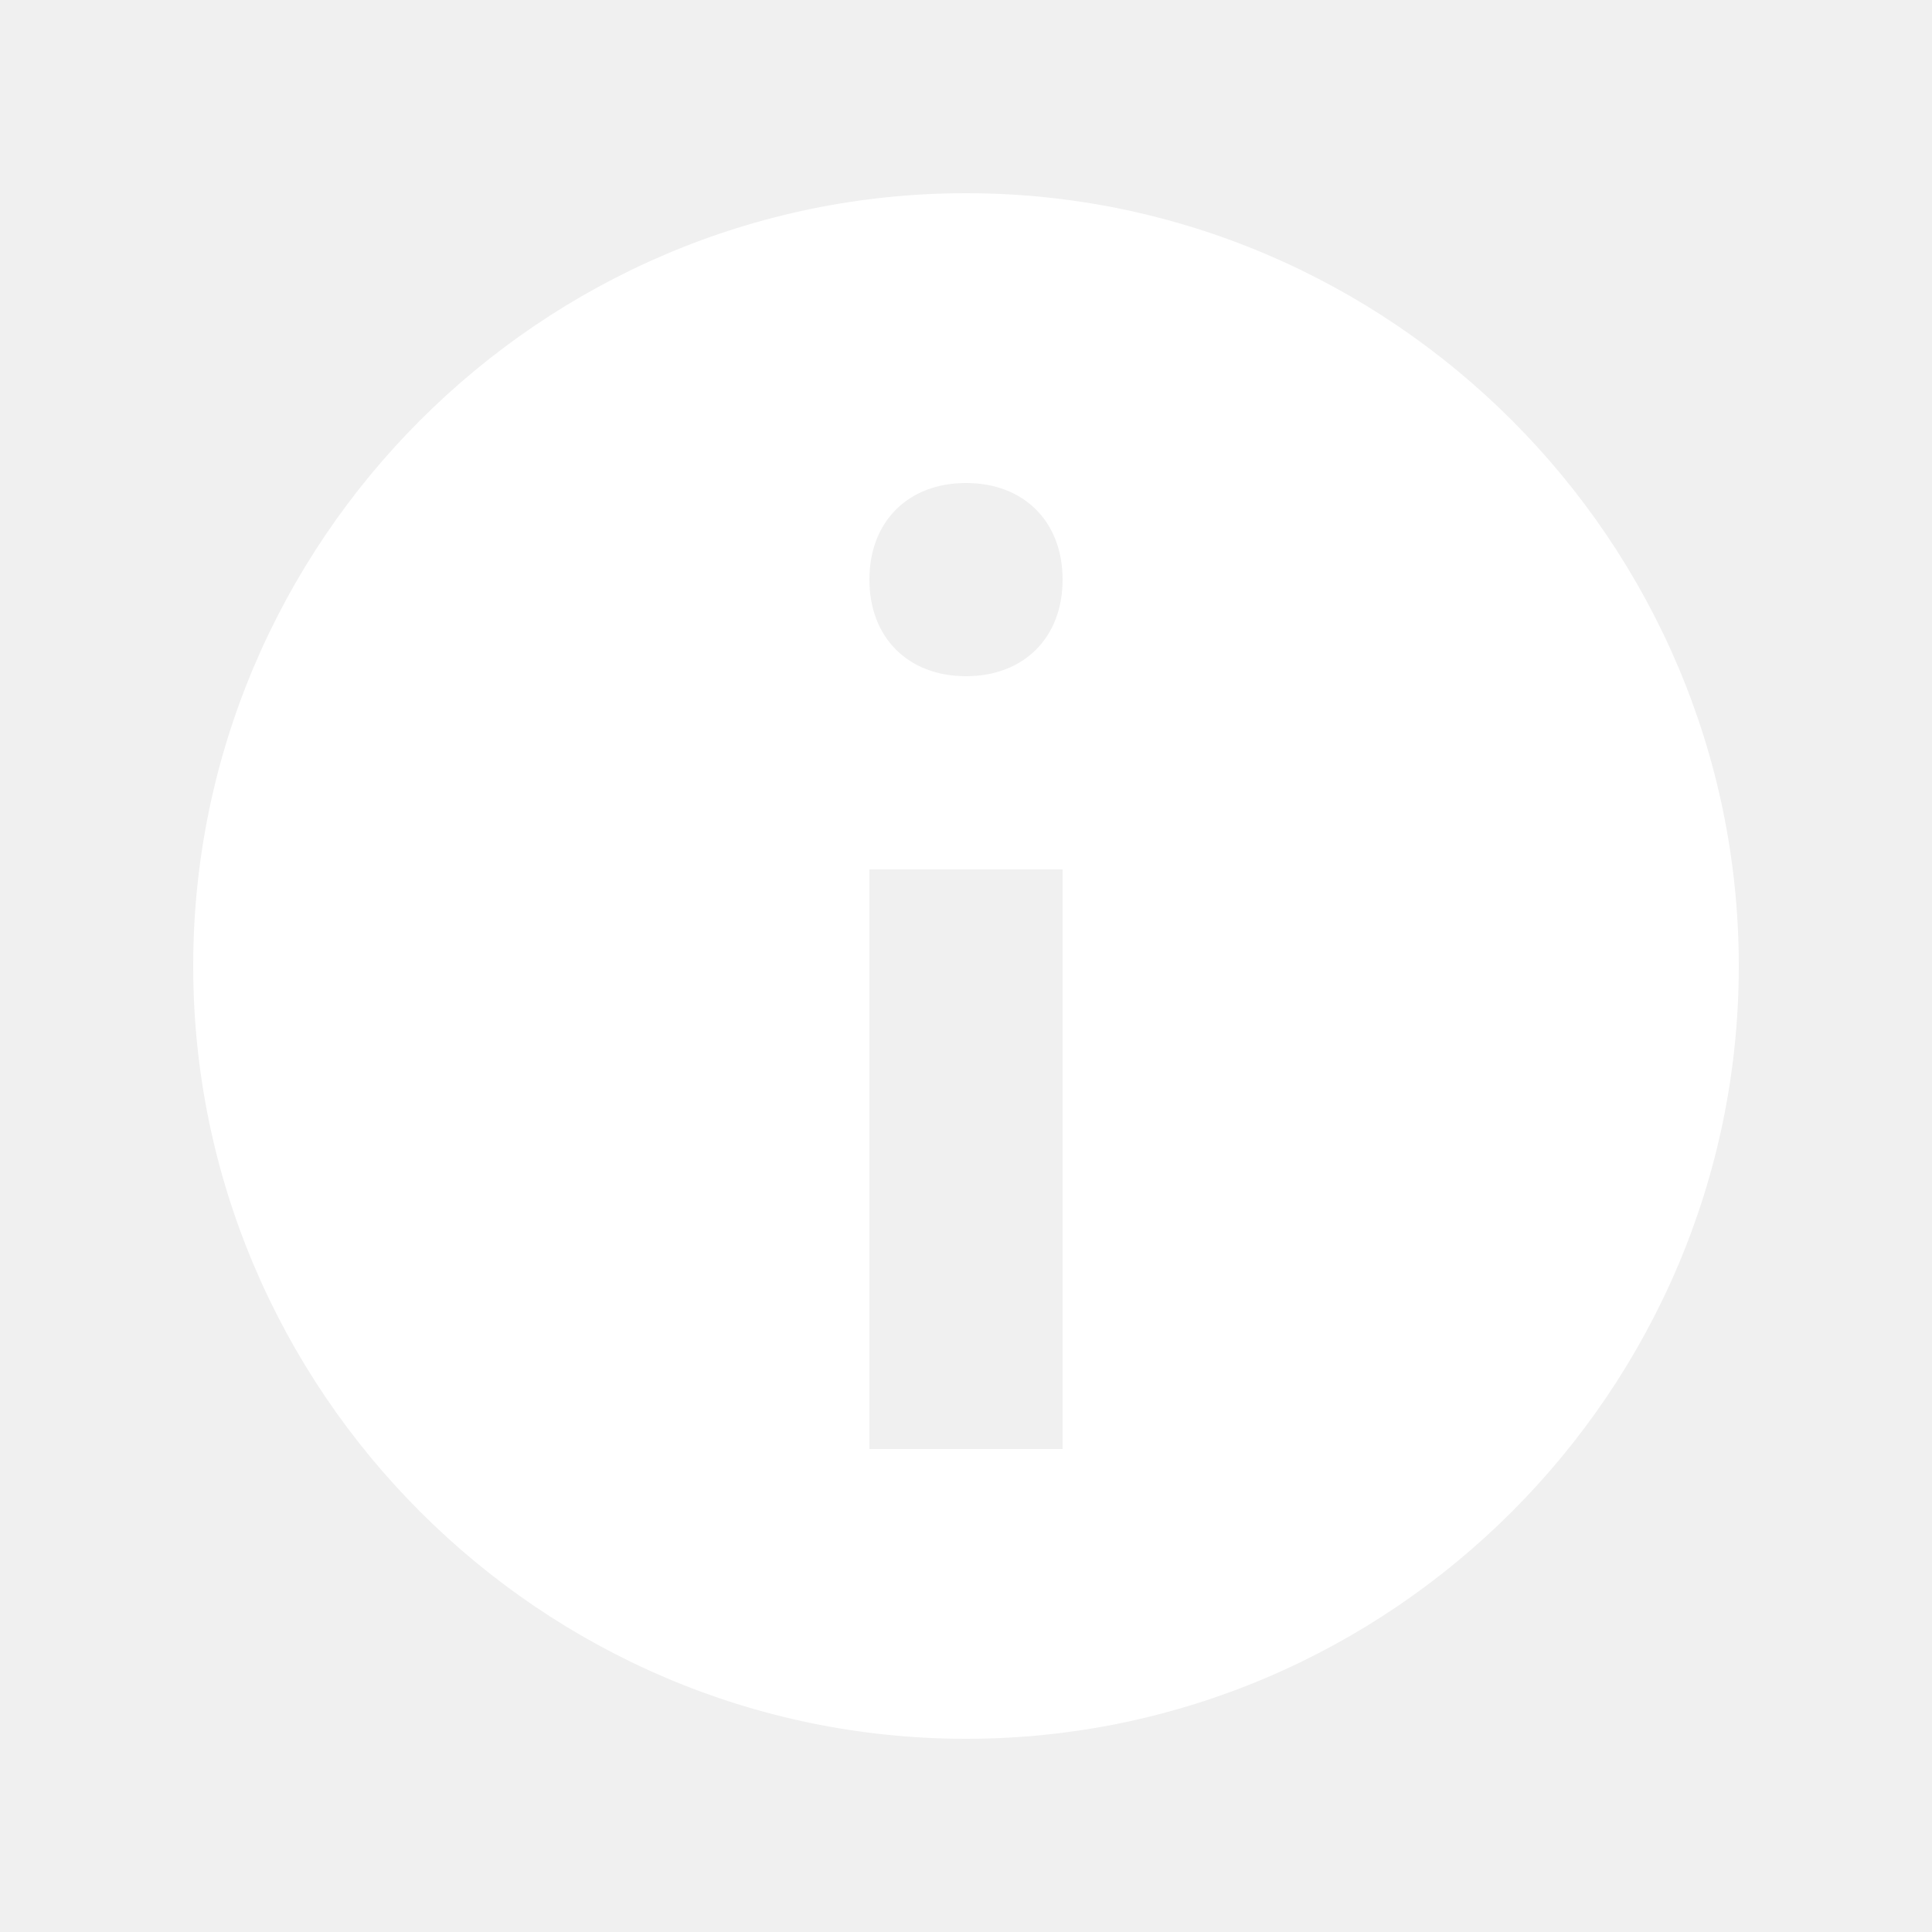
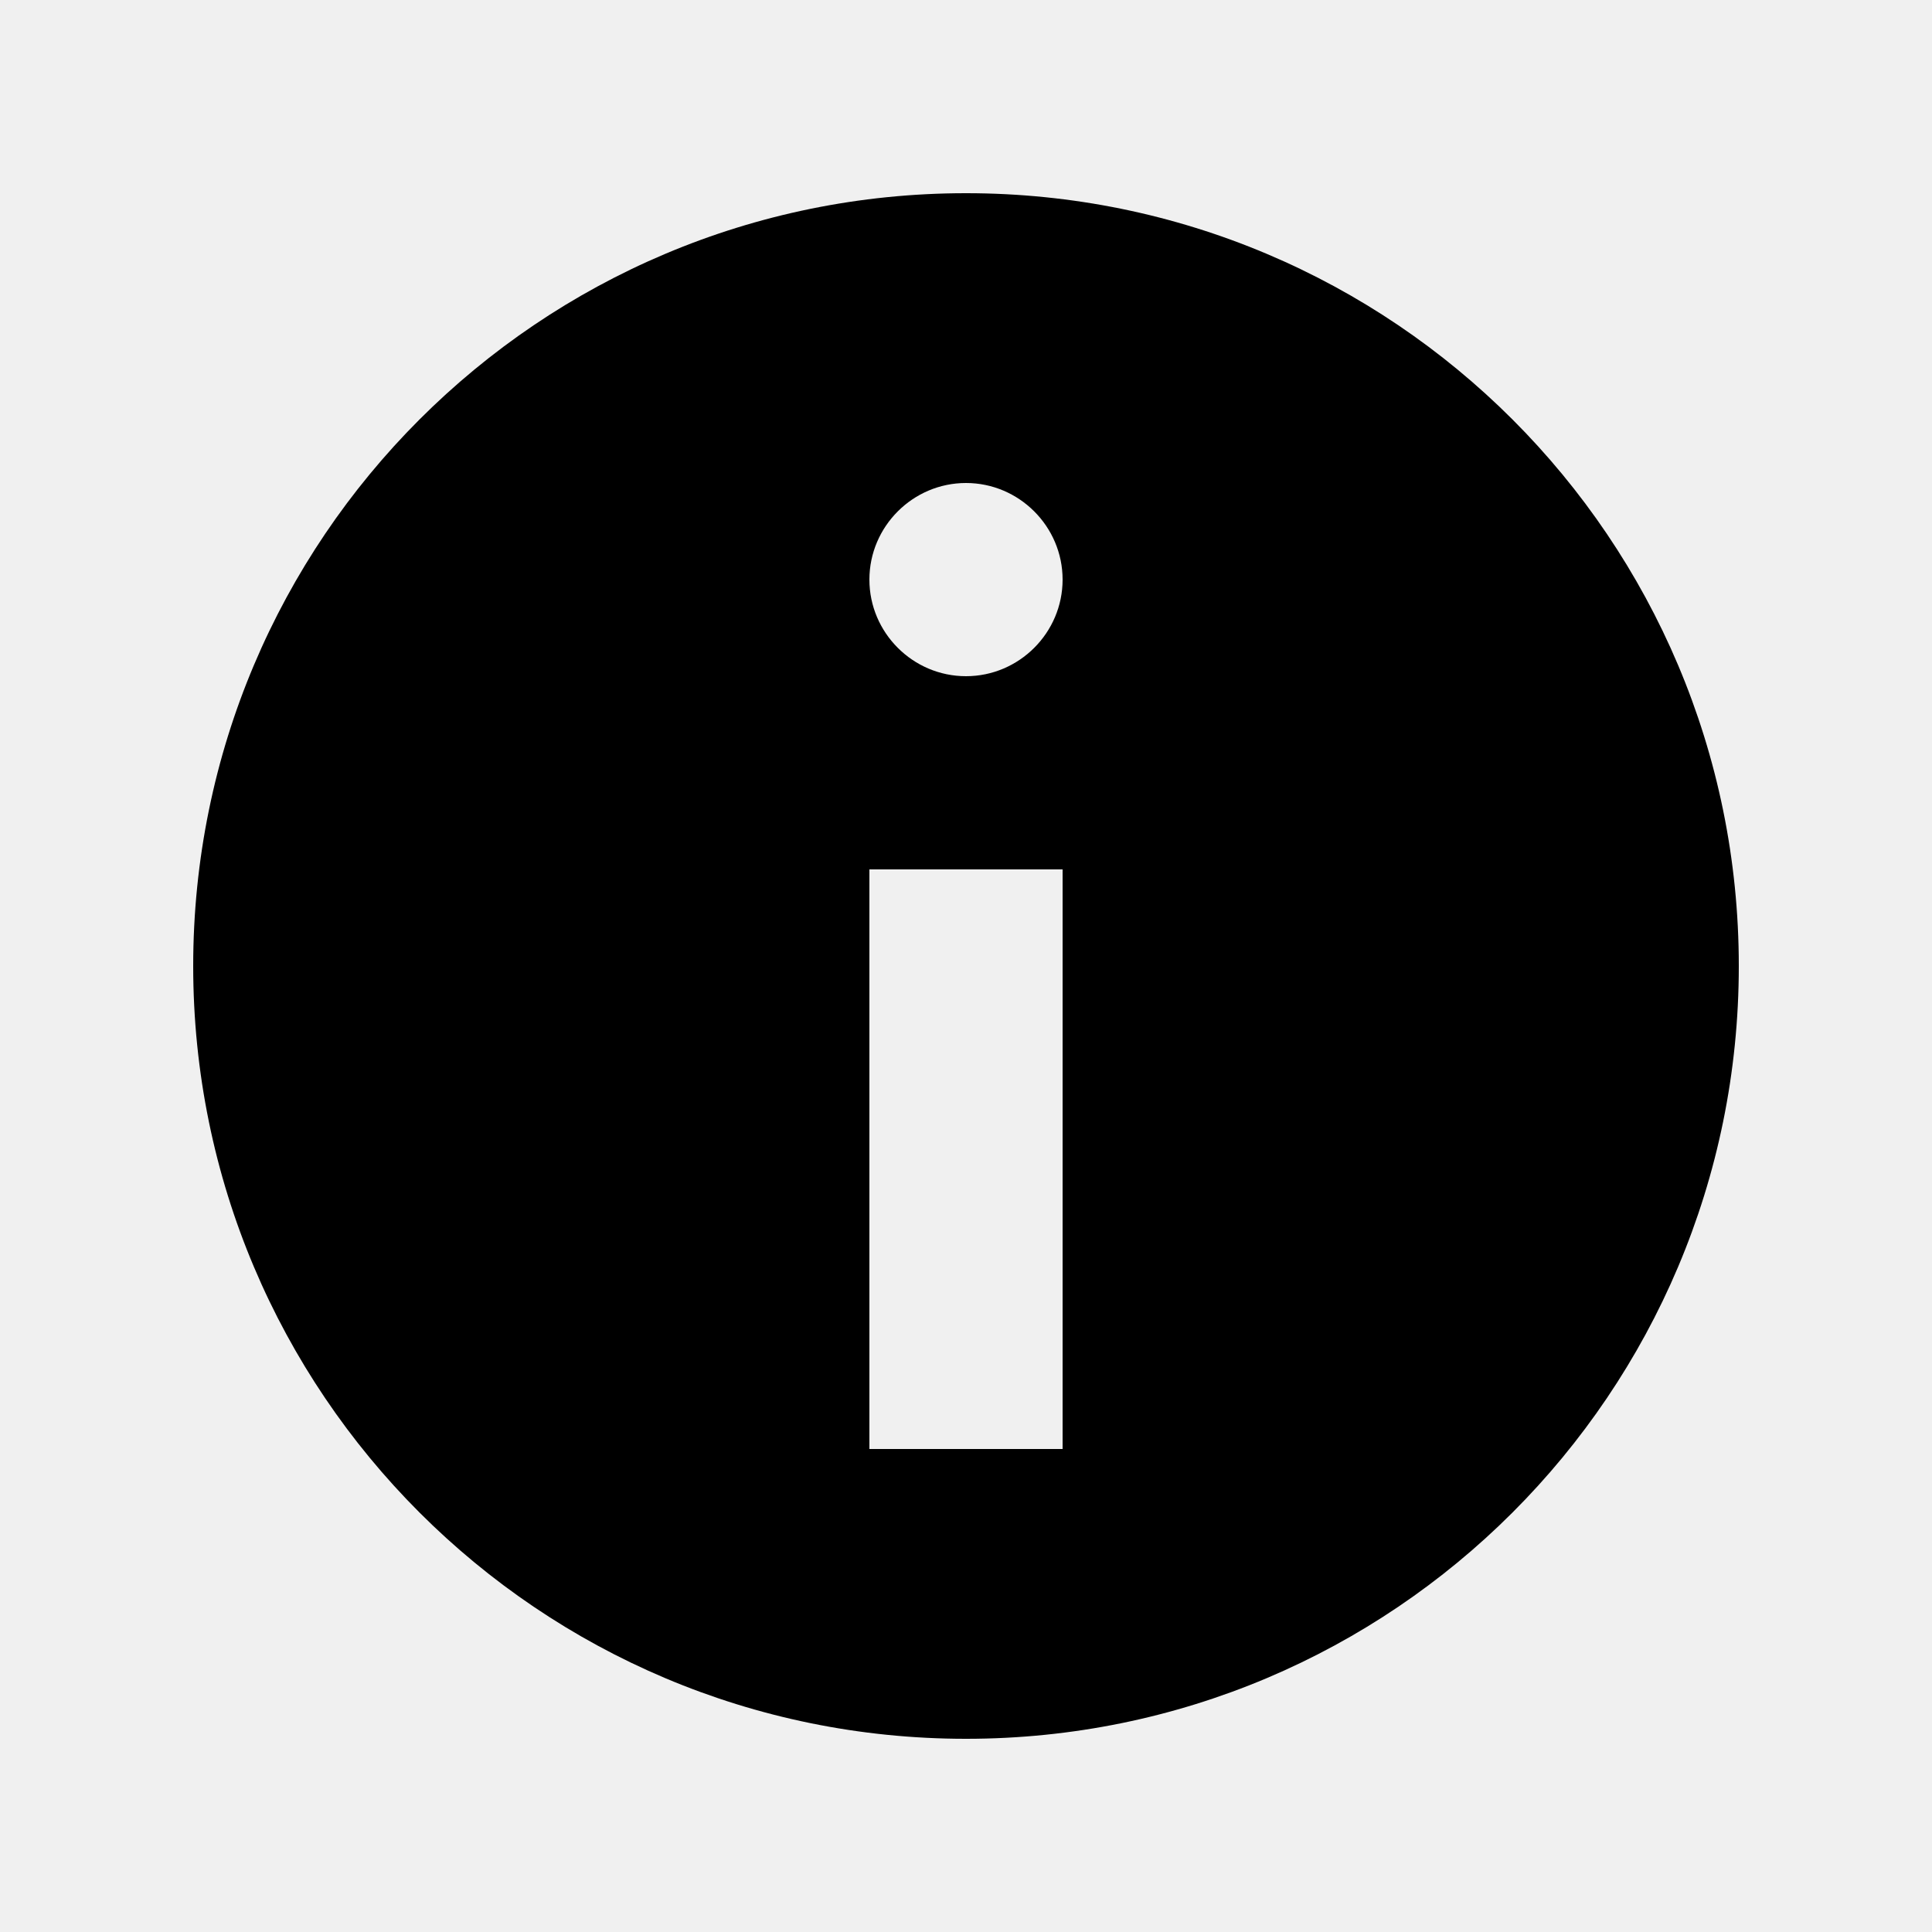
- <svg xmlns="http://www.w3.org/2000/svg" version="1.1" id="レイヤー_1" x="0px" y="0px" viewBox="0 0 20 20" style="enable-background:new 0 0 20 20;" xml:space="preserve">
-   <style type="text/css">
- 	.st0{fill:none;}
- 	.st1{fill:#FFFFFF;}
- </style>
-   <rect class="st0" width="20" height="20" />
+ <svg xmlns="http://www.w3.org/2000/svg" viewBox="0 0 20 20">
+   <rect x="0" fill="none" width="20" height="20" />
  <g>
-     <path class="st1" d="M10,2c4.4,0,8,3.6,8,8s-3.6,8-8,8s-8-3.6-8-8S5.6,2,10,2z M11,6c0-0.6-0.4-1-1-1S9,5.4,9,6s0.4,1,1,1   S11,6.6,11,6z M11,15V9H9v6H11z" />
+     <path d="M10 2c4.42 0 8 3.58 8 8s-3.58 8-8 8-8-3.58-8-8 3.58-8 8-8zm1 4c0-.55-.45-1-1-1s-1 .45-1 1 .45 1 1 1 1-.45 1-1zm0 9V9H9v6h2z" />
  </g>
</svg>
